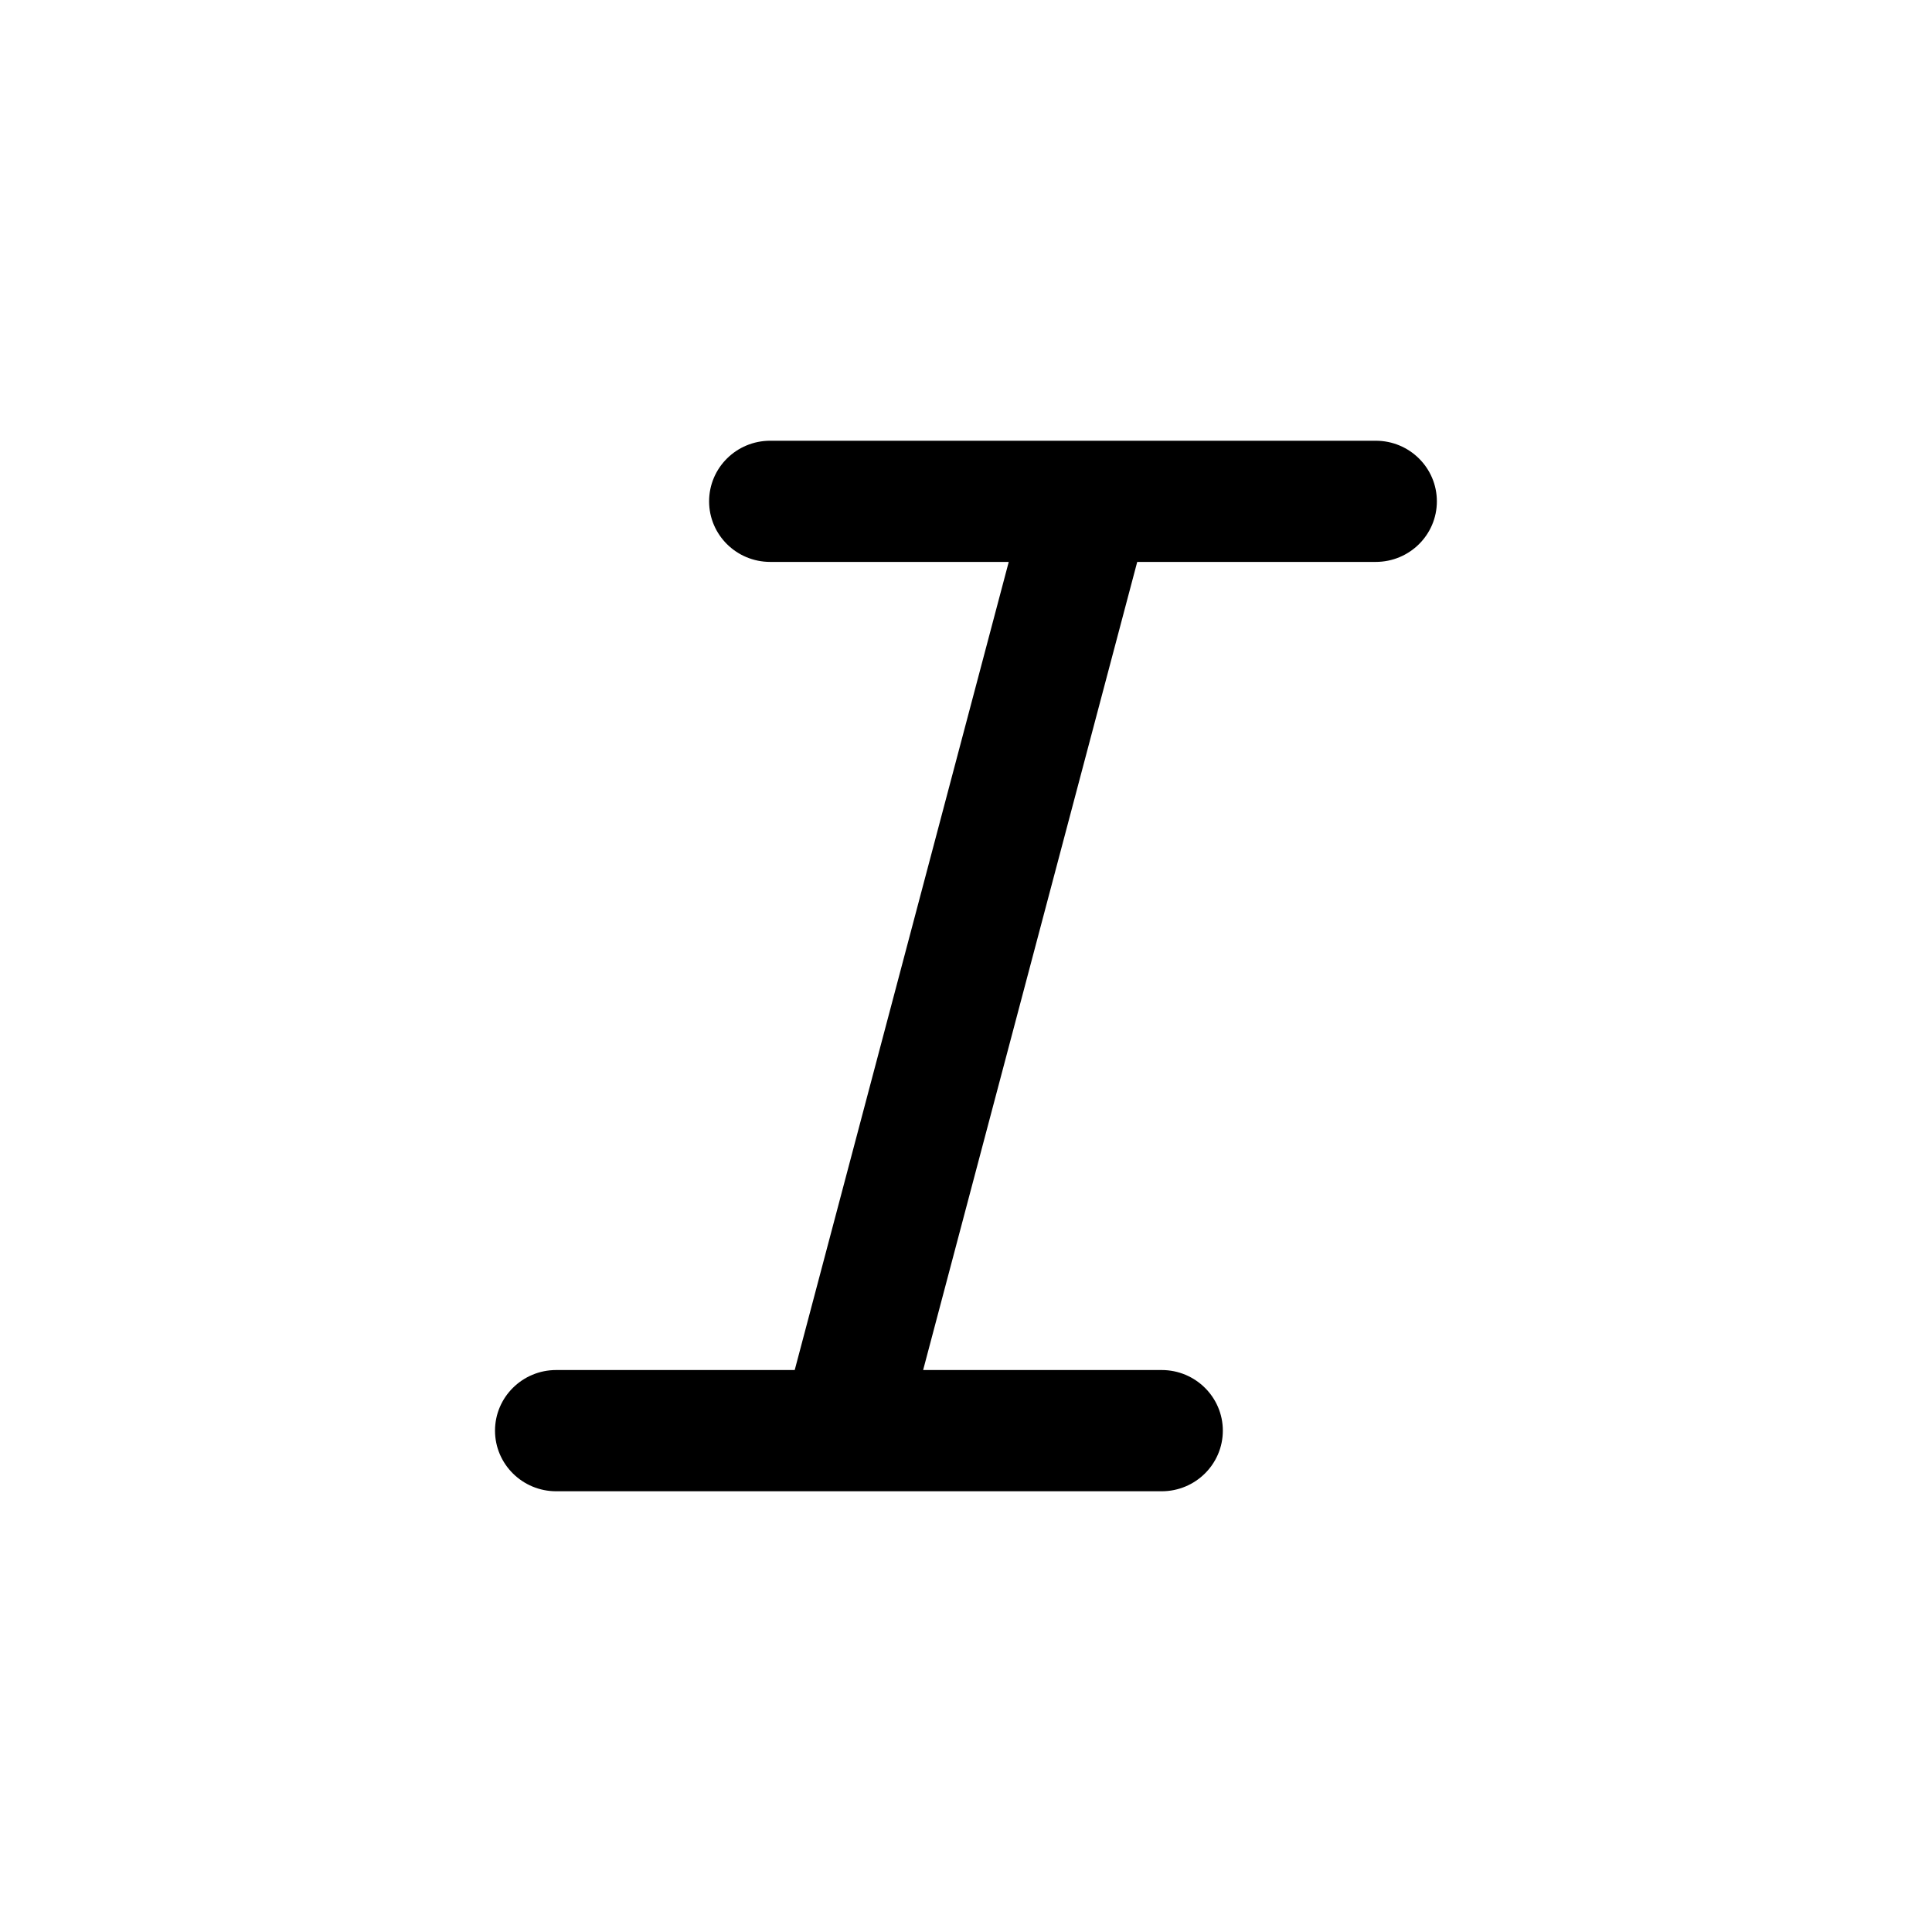
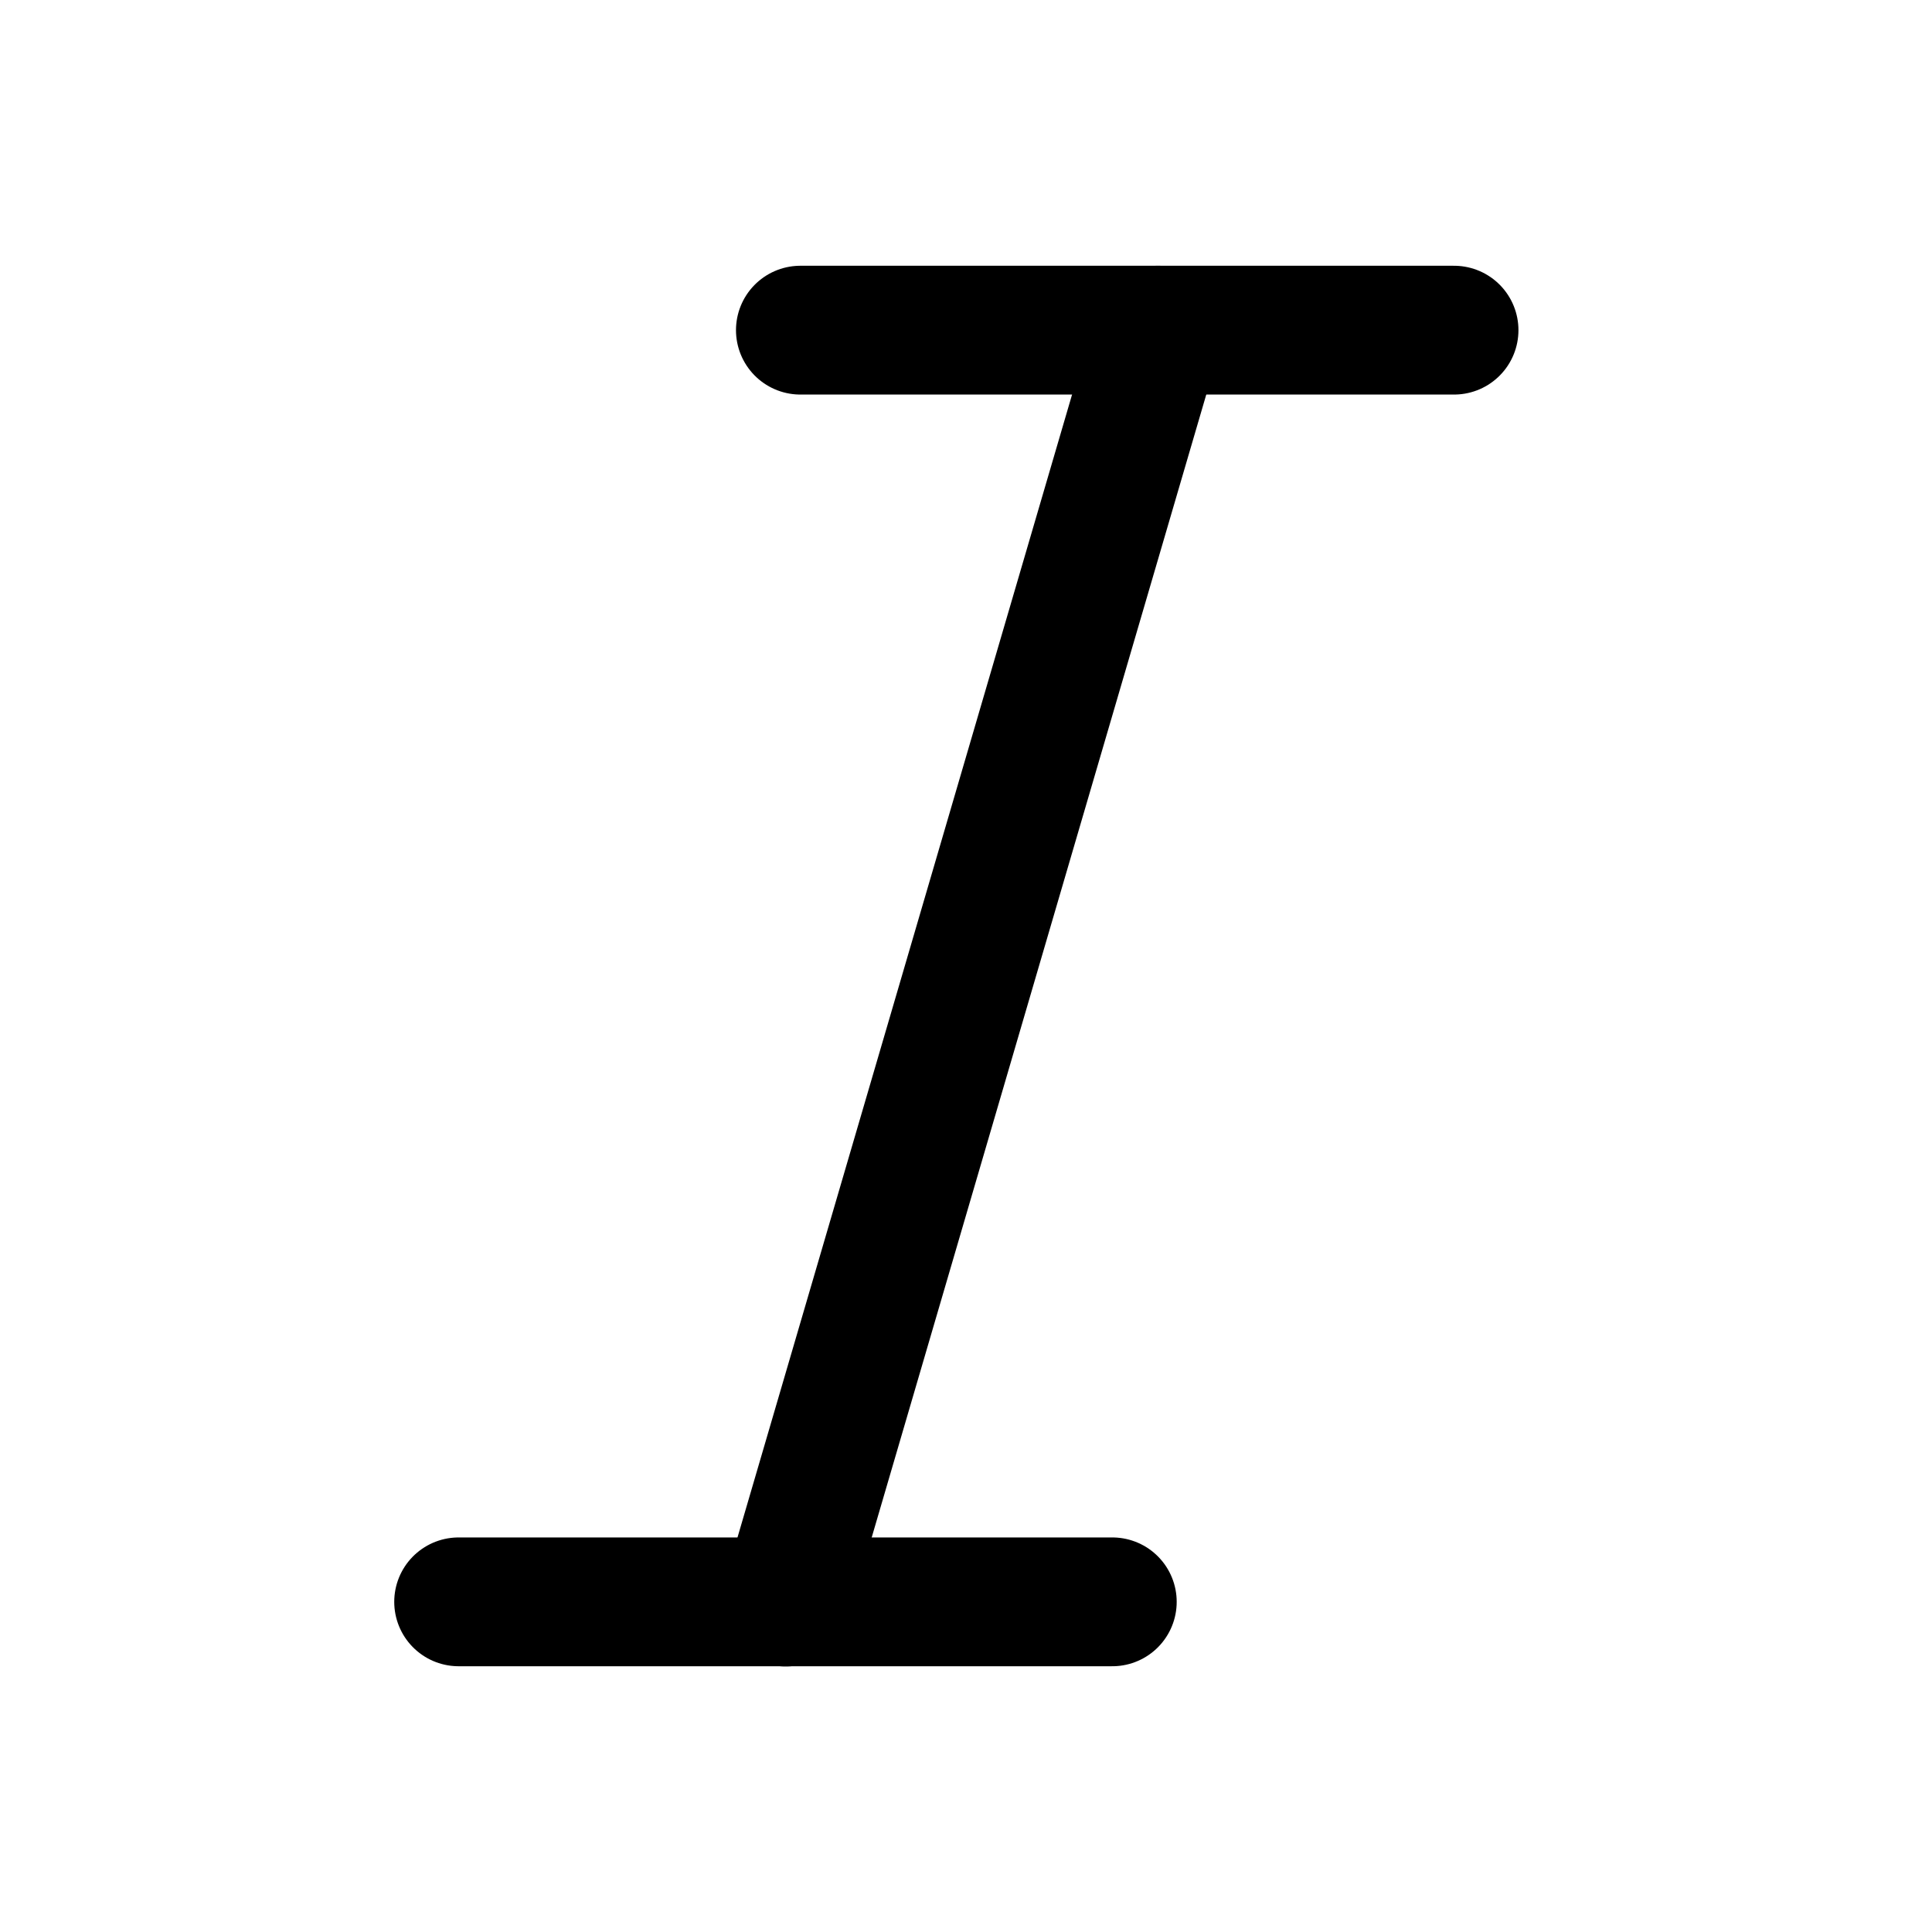
- <svg xmlns="http://www.w3.org/2000/svg" width="32" height="32" viewBox="0 0 32 32" fill="none">
-   <path d="M18.836 9.307L15.29 22.692H19.241C19.8 22.692 20.254 23.142 20.254 23.696C20.254 24.25 19.8 24.7 19.241 24.7H9.212C8.653 24.7 8.199 24.25 8.199 23.696C8.199 23.142 8.653 22.692 9.212 22.692H13.163L16.708 9.307H12.757C12.198 9.307 11.745 8.858 11.745 8.304C11.745 7.749 12.198 7.3 12.757 7.3H22.787C23.346 7.3 23.799 7.749 23.799 8.304C23.799 8.858 23.346 9.307 22.787 9.307H18.836Z" fill="currentColor" />
+ <svg xmlns="http://www.w3.org/2000/svg" width="18" height="18" viewBox="0 0 18 18" fill="none">
+   <path d="M7.457 3.076H13.547" stroke="currentColor" stroke-width="1.2" stroke-linecap="round" stroke-linejoin="round" />
+   <path d="M4.273 14.924H10.363" stroke="currentColor" stroke-width="1.2" stroke-linecap="round" stroke-linejoin="round" />
+   <path d="M10.789 3.076L7.32 14.926" stroke="currentColor" stroke-width="1.2" stroke-linecap="round" stroke-linejoin="round" />
</svg>
